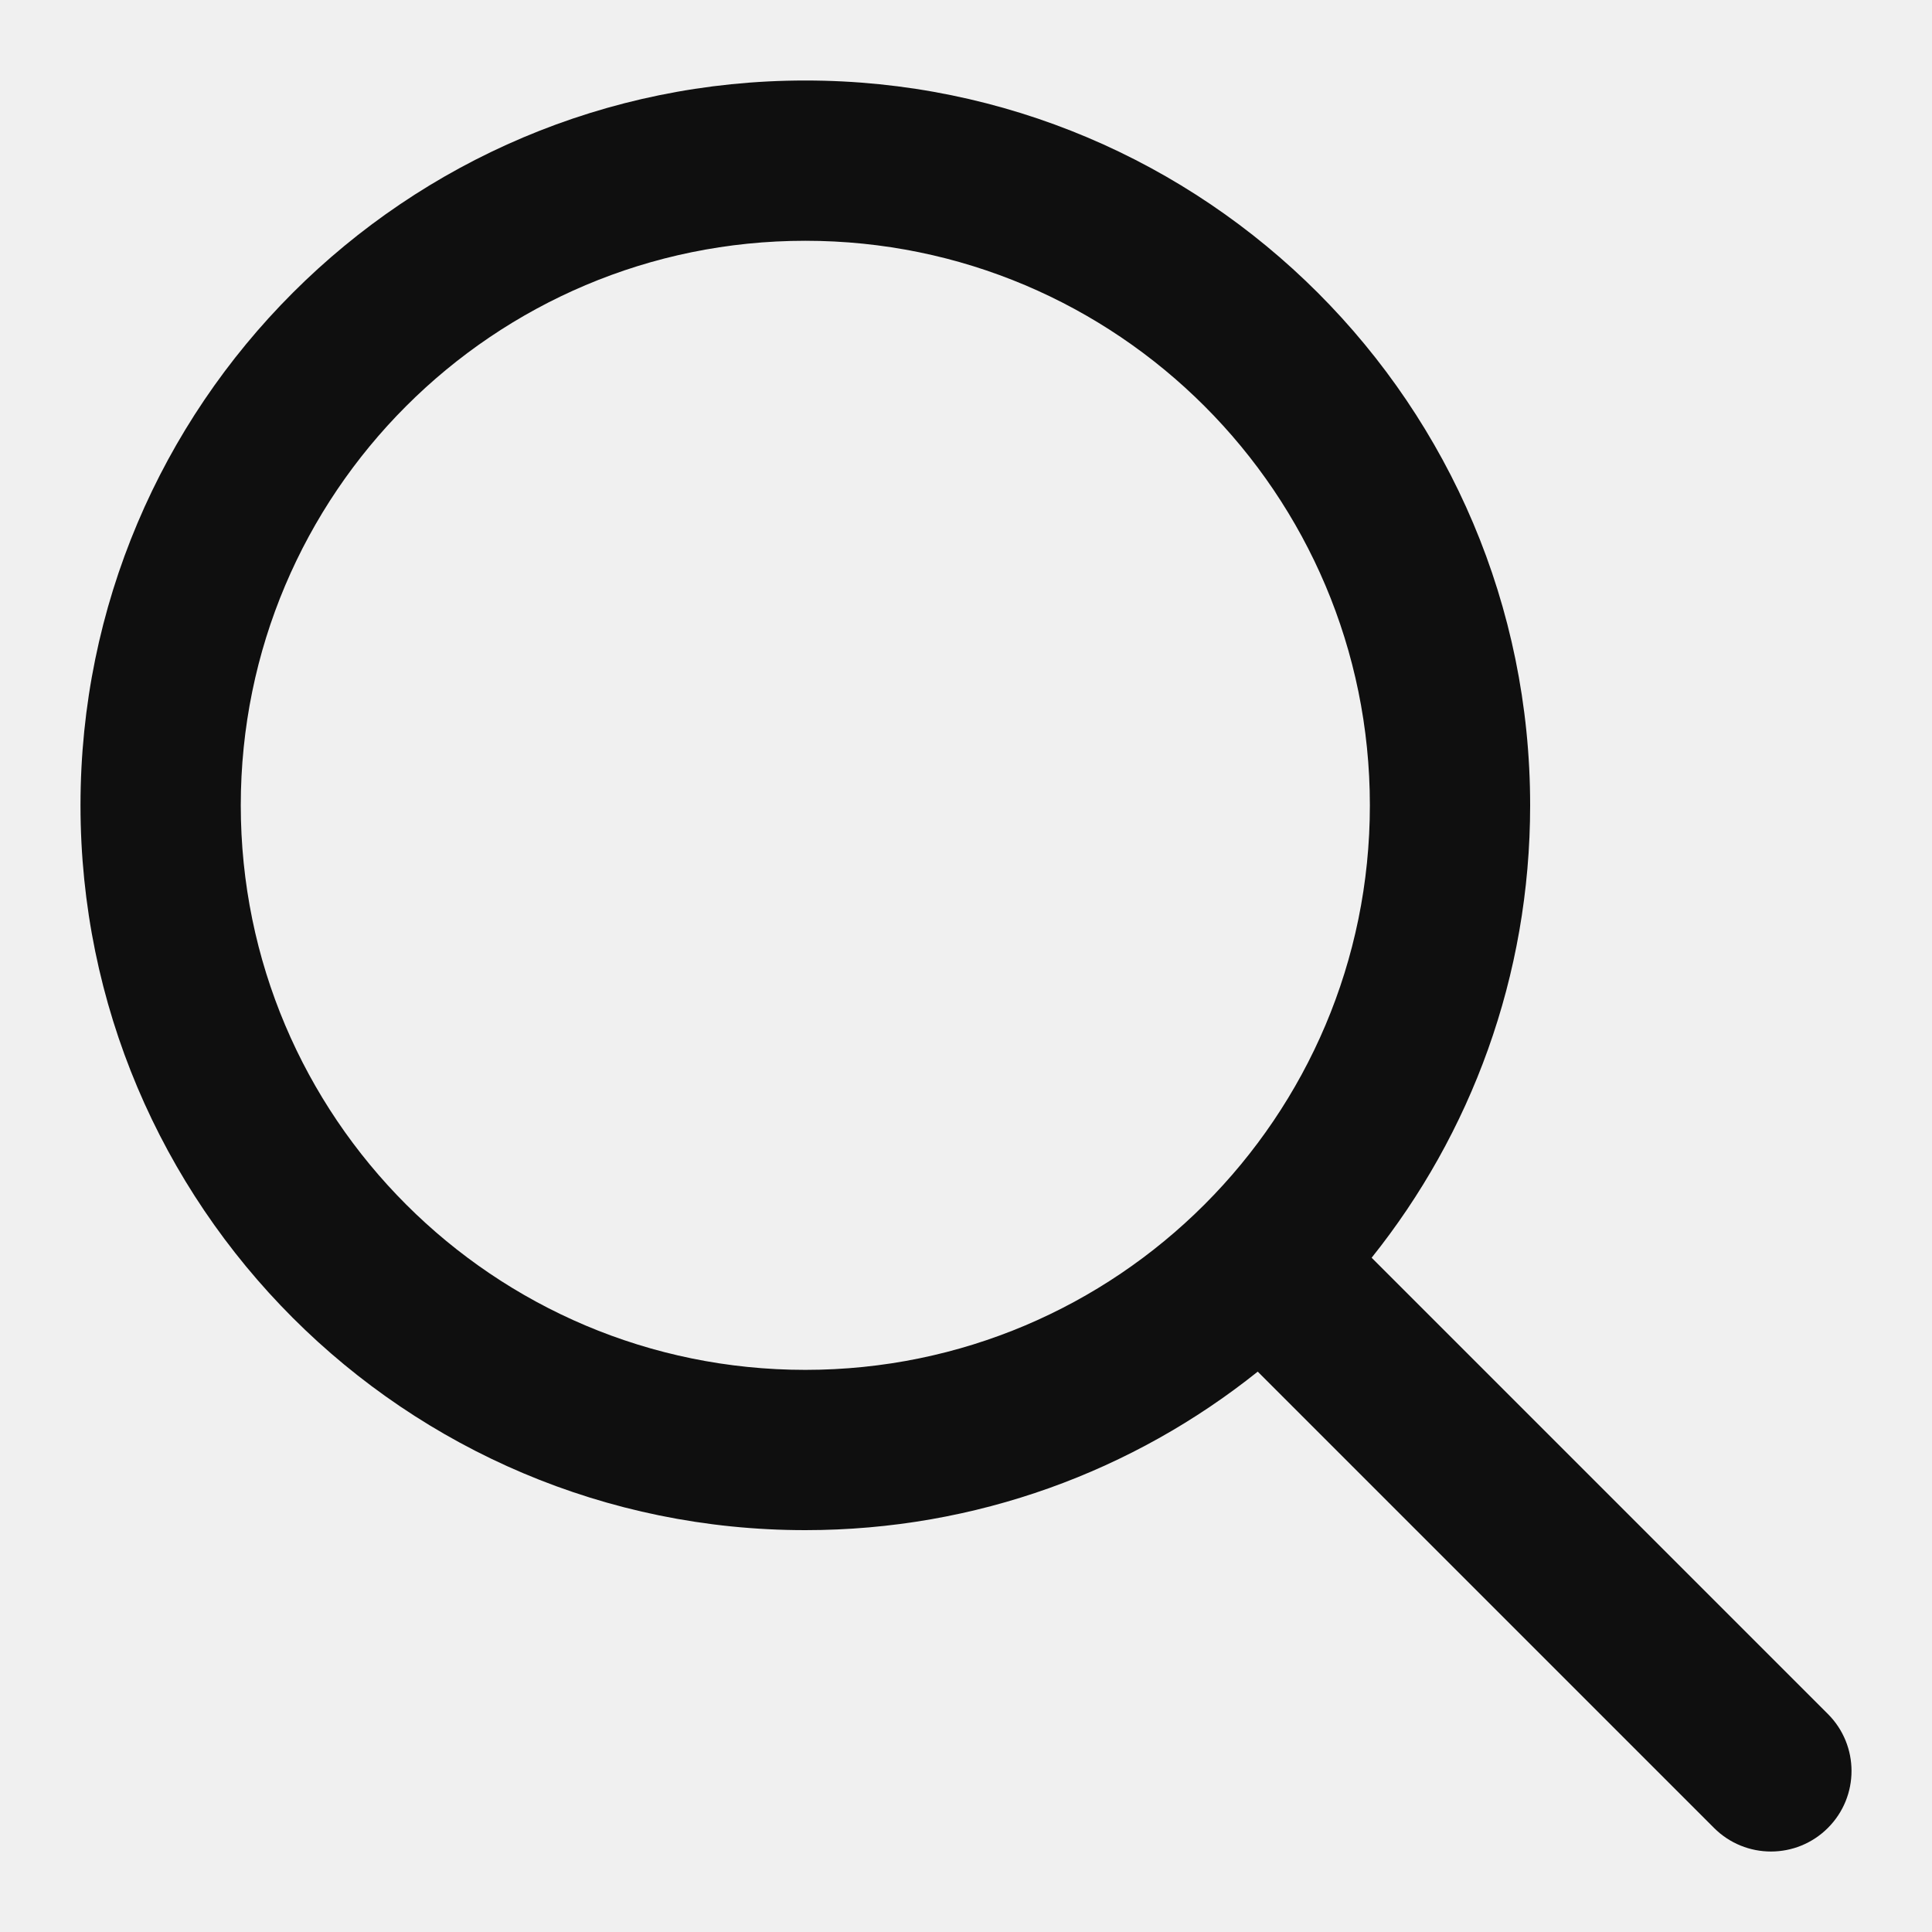
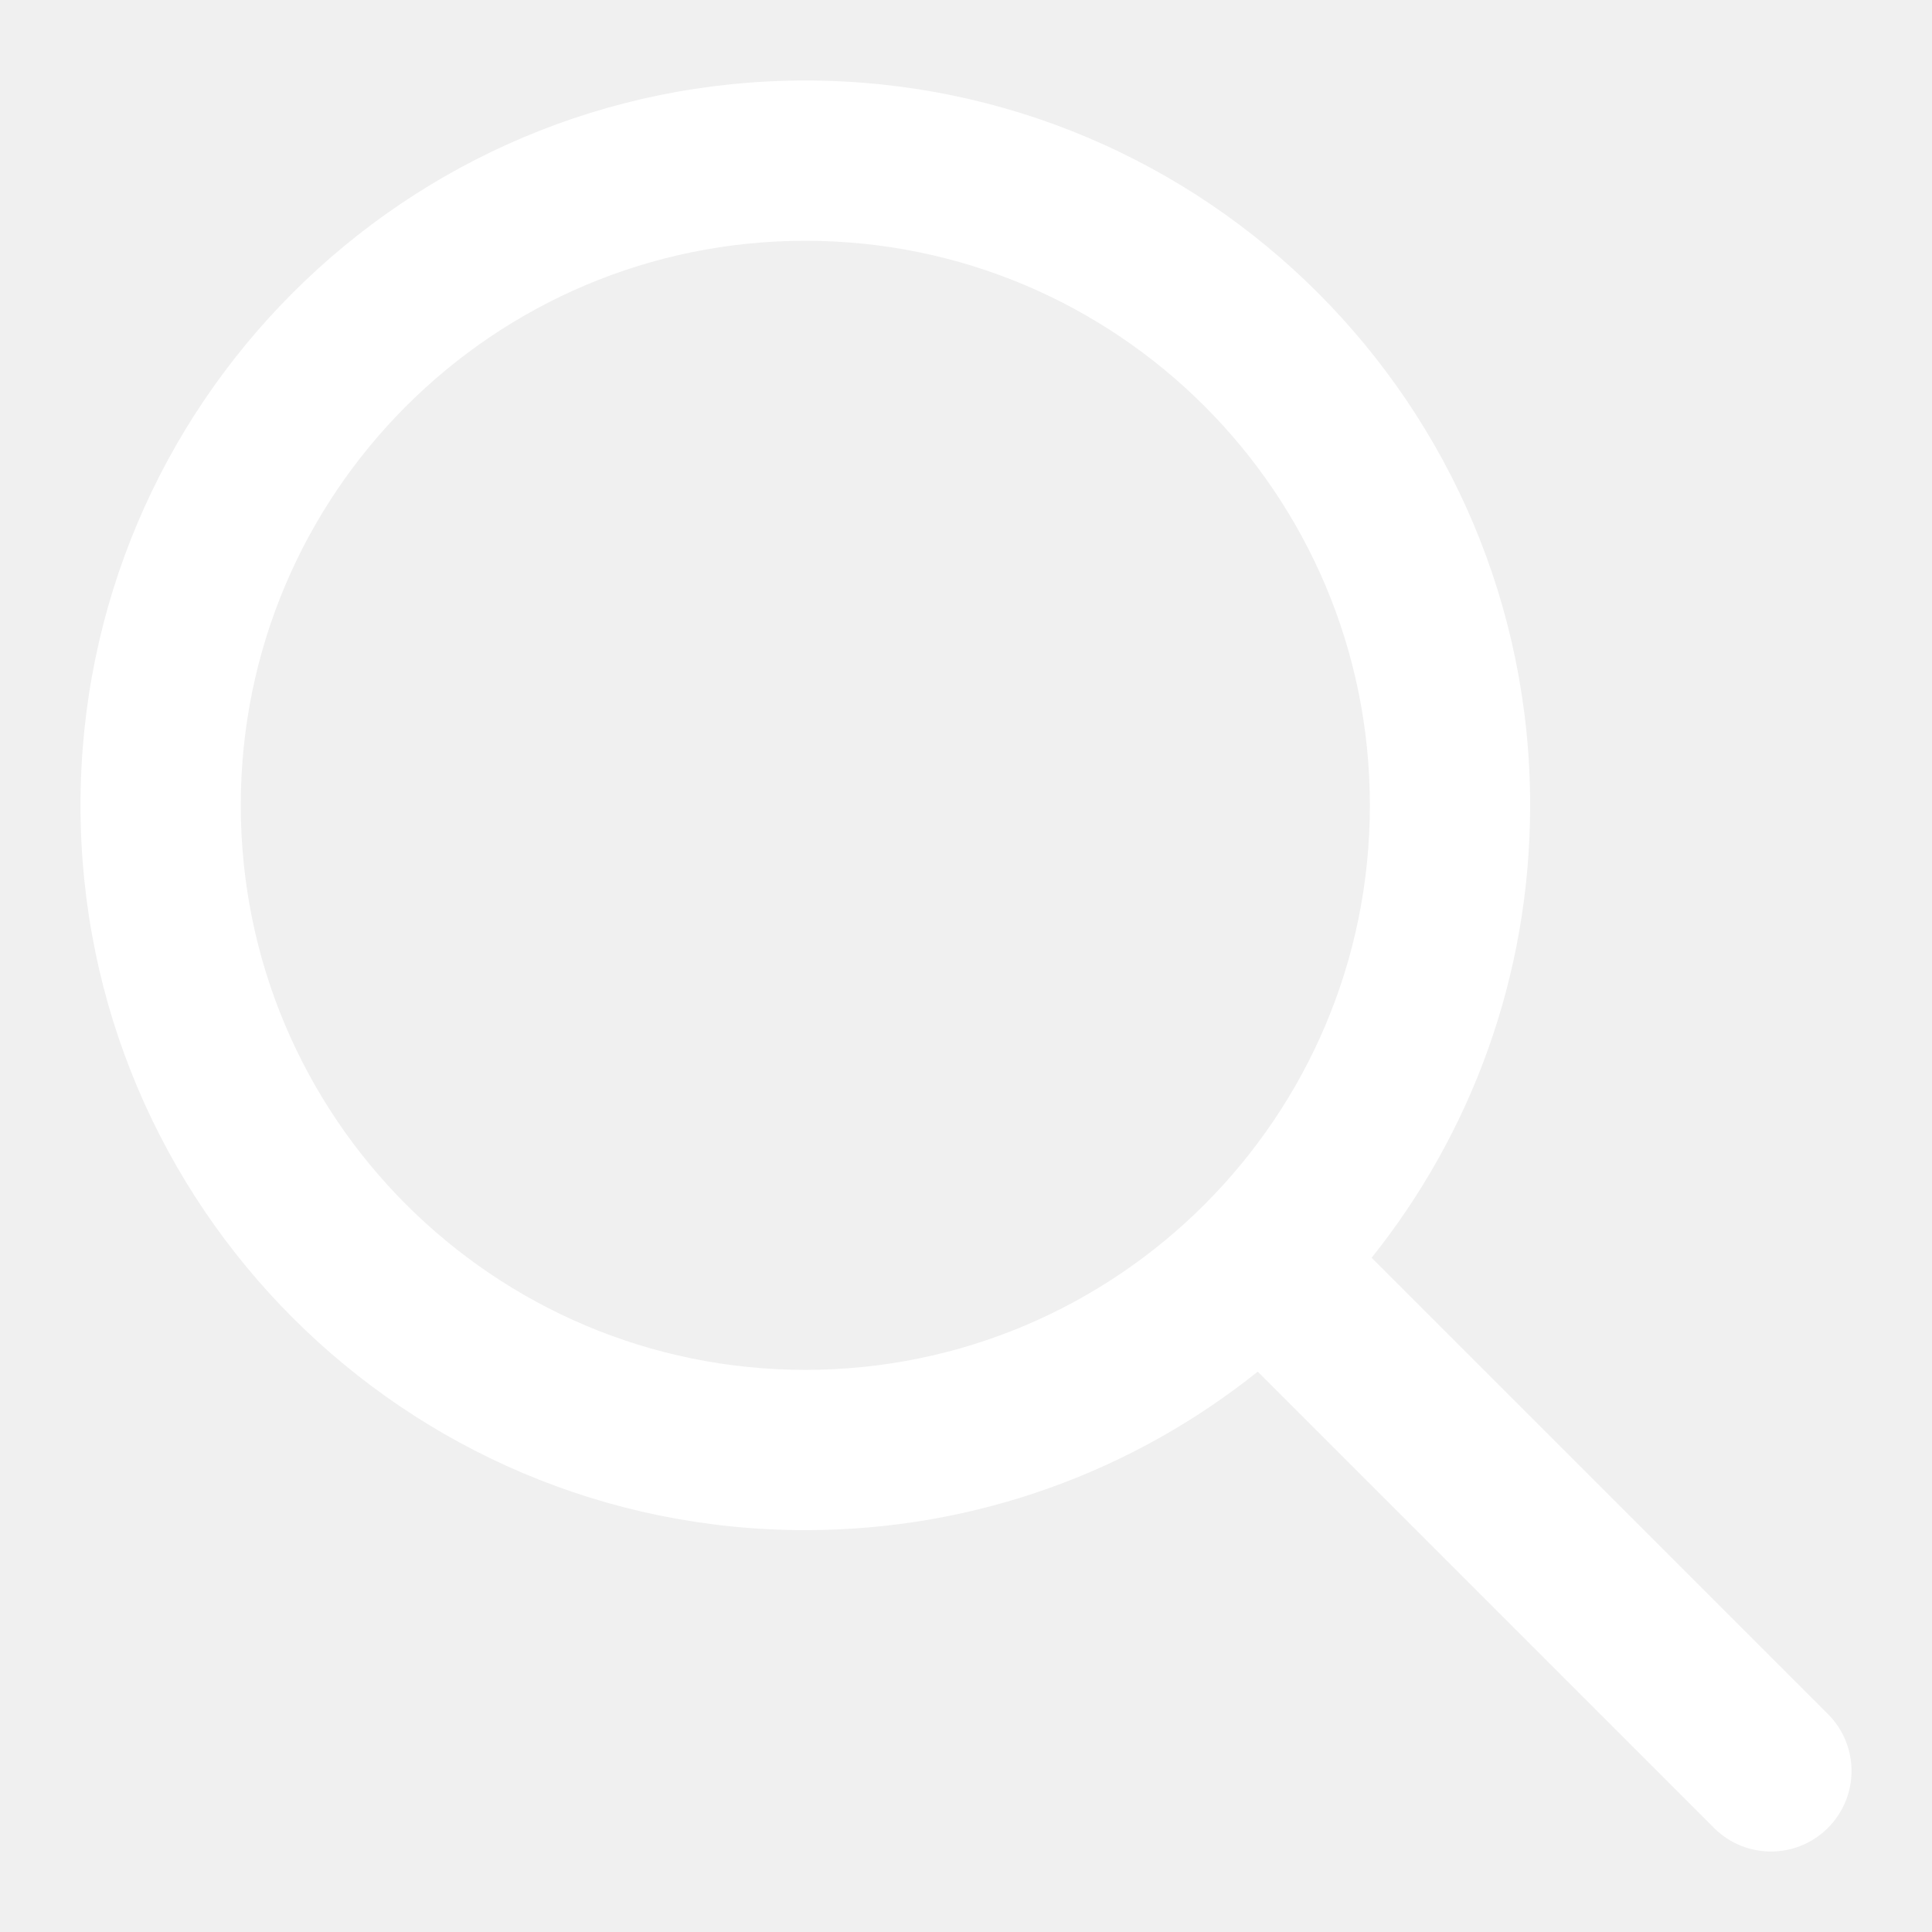
<svg xmlns="http://www.w3.org/2000/svg" width="30px" height="30px" viewBox="0 0 24 24" fill="none">
  <g id="SVGRepo_bgCarrier" stroke-width="0" />
  <g id="SVGRepo_tracerCarrier" stroke-linecap="round" stroke-linejoin="round" />
  <g id="SVGRepo_iconCarrier">
-     <path fill-rule="evenodd" clip-rule="evenodd" d="M17.039 15.624C18.271 14.084 19.008 12.13 19.008 10.004C19.008 5.031 14.977 1 10.004 1C5.031 1 1 5.031 1 10.004C1 14.977 5.031 19.008 10.004 19.008C12.13 19.008 14.084 18.271 15.624 17.039L21.292 22.707C21.683 23.098 22.316 23.098 22.707 22.707C23.098 22.316 23.098 21.683 22.707 21.292L17.039 15.624ZM10.004 17.017C6.131 17.017 2.991 13.877 2.991 10.004C2.991 6.131 6.131 2.991 10.004 2.991C13.877 2.991 17.017 6.131 17.017 10.004C17.017 13.877 13.877 17.017 10.004 17.017Z" fill="#0F0F0F" />
+     <path fill-rule="evenodd" clip-rule="evenodd" d="M17.039 15.624C18.271 14.084 19.008 12.13 19.008 10.004C19.008 5.031 14.977 1 10.004 1C5.031 1 1 5.031 1 10.004C1 14.977 5.031 19.008 10.004 19.008C12.13 19.008 14.084 18.271 15.624 17.039L21.292 22.707C21.683 23.098 22.316 23.098 22.707 22.707C23.098 22.316 23.098 21.683 22.707 21.292L17.039 15.624ZM10.004 17.017C6.131 17.017 2.991 13.877 2.991 10.004C2.991 6.131 6.131 2.991 10.004 2.991C13.877 2.991 17.017 6.131 17.017 10.004C17.017 13.877 13.877 17.017 10.004 17.017Z" fill="white" />
  </g>
</svg>
